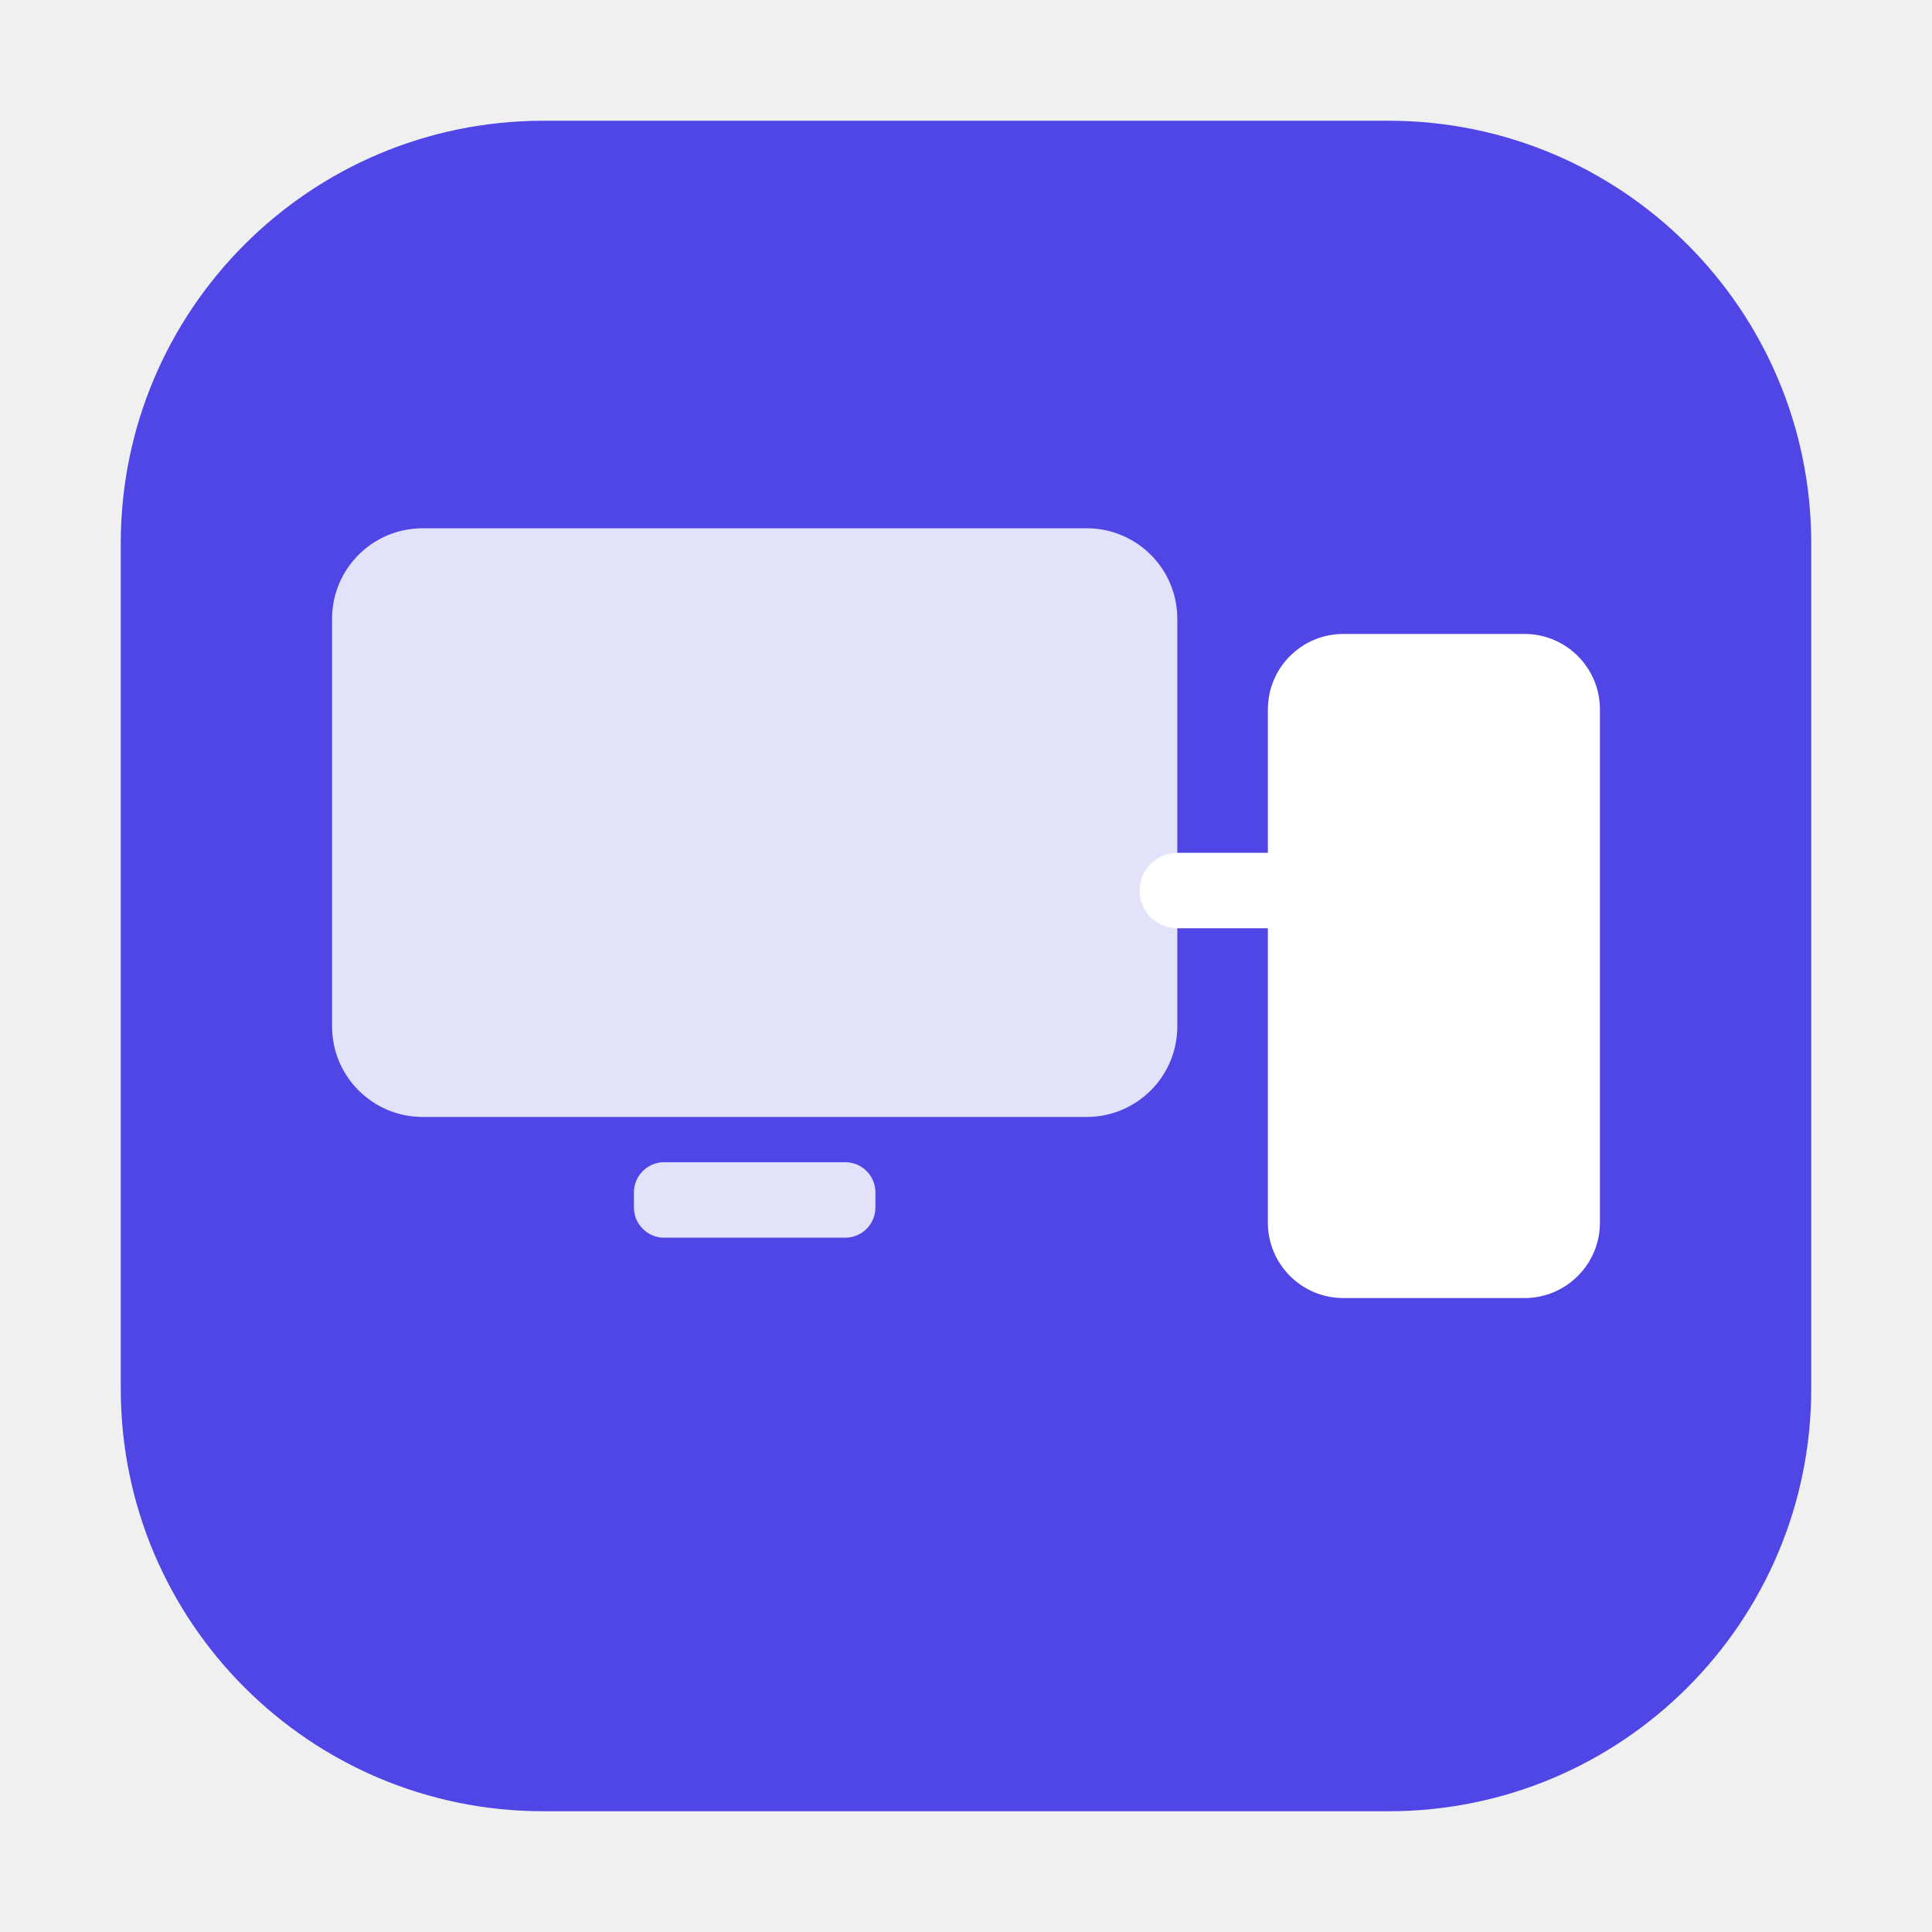
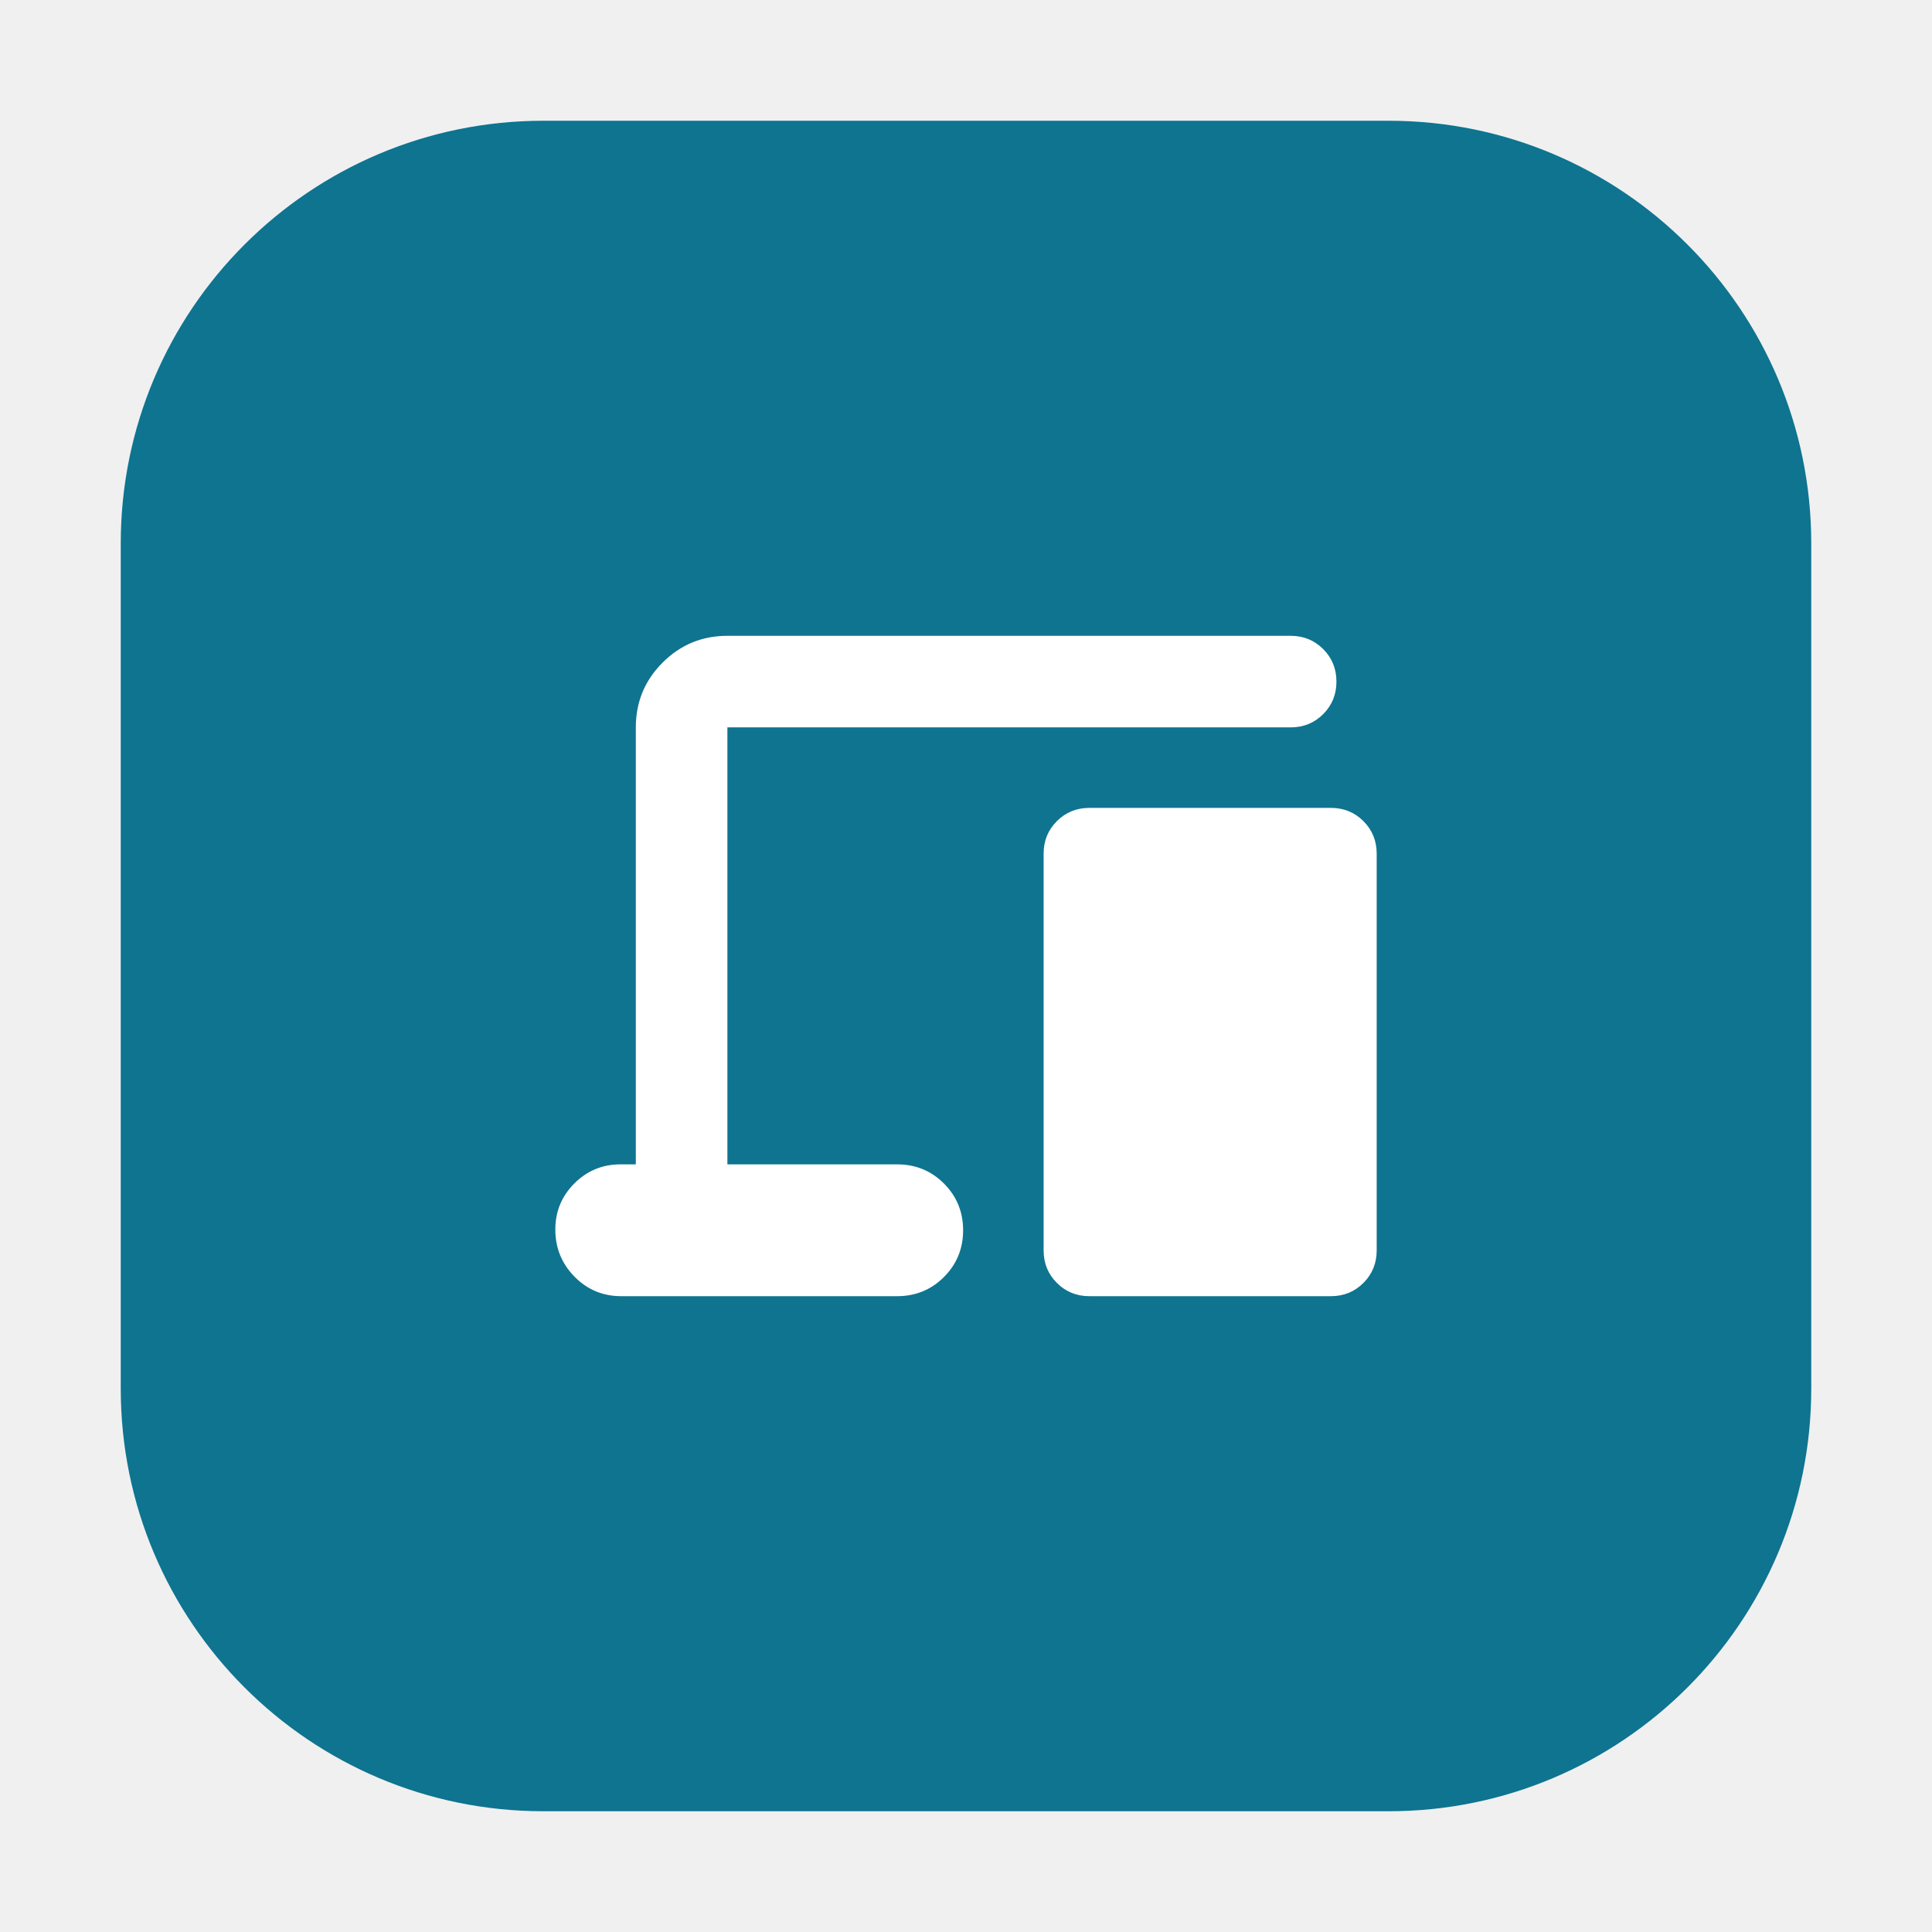
- <svg xmlns="http://www.w3.org/2000/svg" viewBox="0 0 256 256">
-   <rect x="16" y="16" width="224" height="224" rx="56" fill="#4f46e5" />
-   <rect x="44" y="70" width="112" height="78" rx="12" fill="#e3e2fb" />
-   <rect x="84" y="154" width="32" height="10" rx="4" fill="#e3e2fb" />
-   <rect x="168" y="84" width="44" height="88" rx="10" fill="#ffffff" />
-   <path d="M156 118 H168" stroke="#ffffff" stroke-width="10" stroke-linecap="round" />
+ <svg xmlns="http://www.w3.org/2000/svg" viewBox="0 0 128 128">
+   <rect x="8" y="8" width="112" height="112" rx="28" fill="#0E7490" />
+   <path fill="#FFFFFF" transform="translate(32 96) scale(0.066667)" d="M137.37-151.87q-27.39 0-46.45-19.41-19.05-19.42-19.05-46.81 0-26.91 18.93-45.84 18.94-18.94 45.85-18.94h15.22v-434.26q0-37.78 26.61-64.39t64.39-26.61h559.76q19.15 0 32.33 13.17 13.17 13.18 13.17 32.33t-13.17 32.33q-13.18 13.17-32.33 13.17H242.87v434.26h168.76q27.39 0 46.45 19.05 19.05 19.06 19.05 46.45 0 27.39-19.05 46.45-19.06 19.05-46.45 19.05H137.37Zm465.26 0q-19.15 0-32.33-13.17-13.17-13.18-13.17-32.33v-394.26q0-19.15 13.17-32.33 13.18-13.17 32.33-13.17h240q19.15 0 32.33 13.17 13.17 13.18 13.17 32.33v394.26q0 19.15-13.17 32.33-13.18 13.17-32.33 13.17h-240Z" />
</svg>
